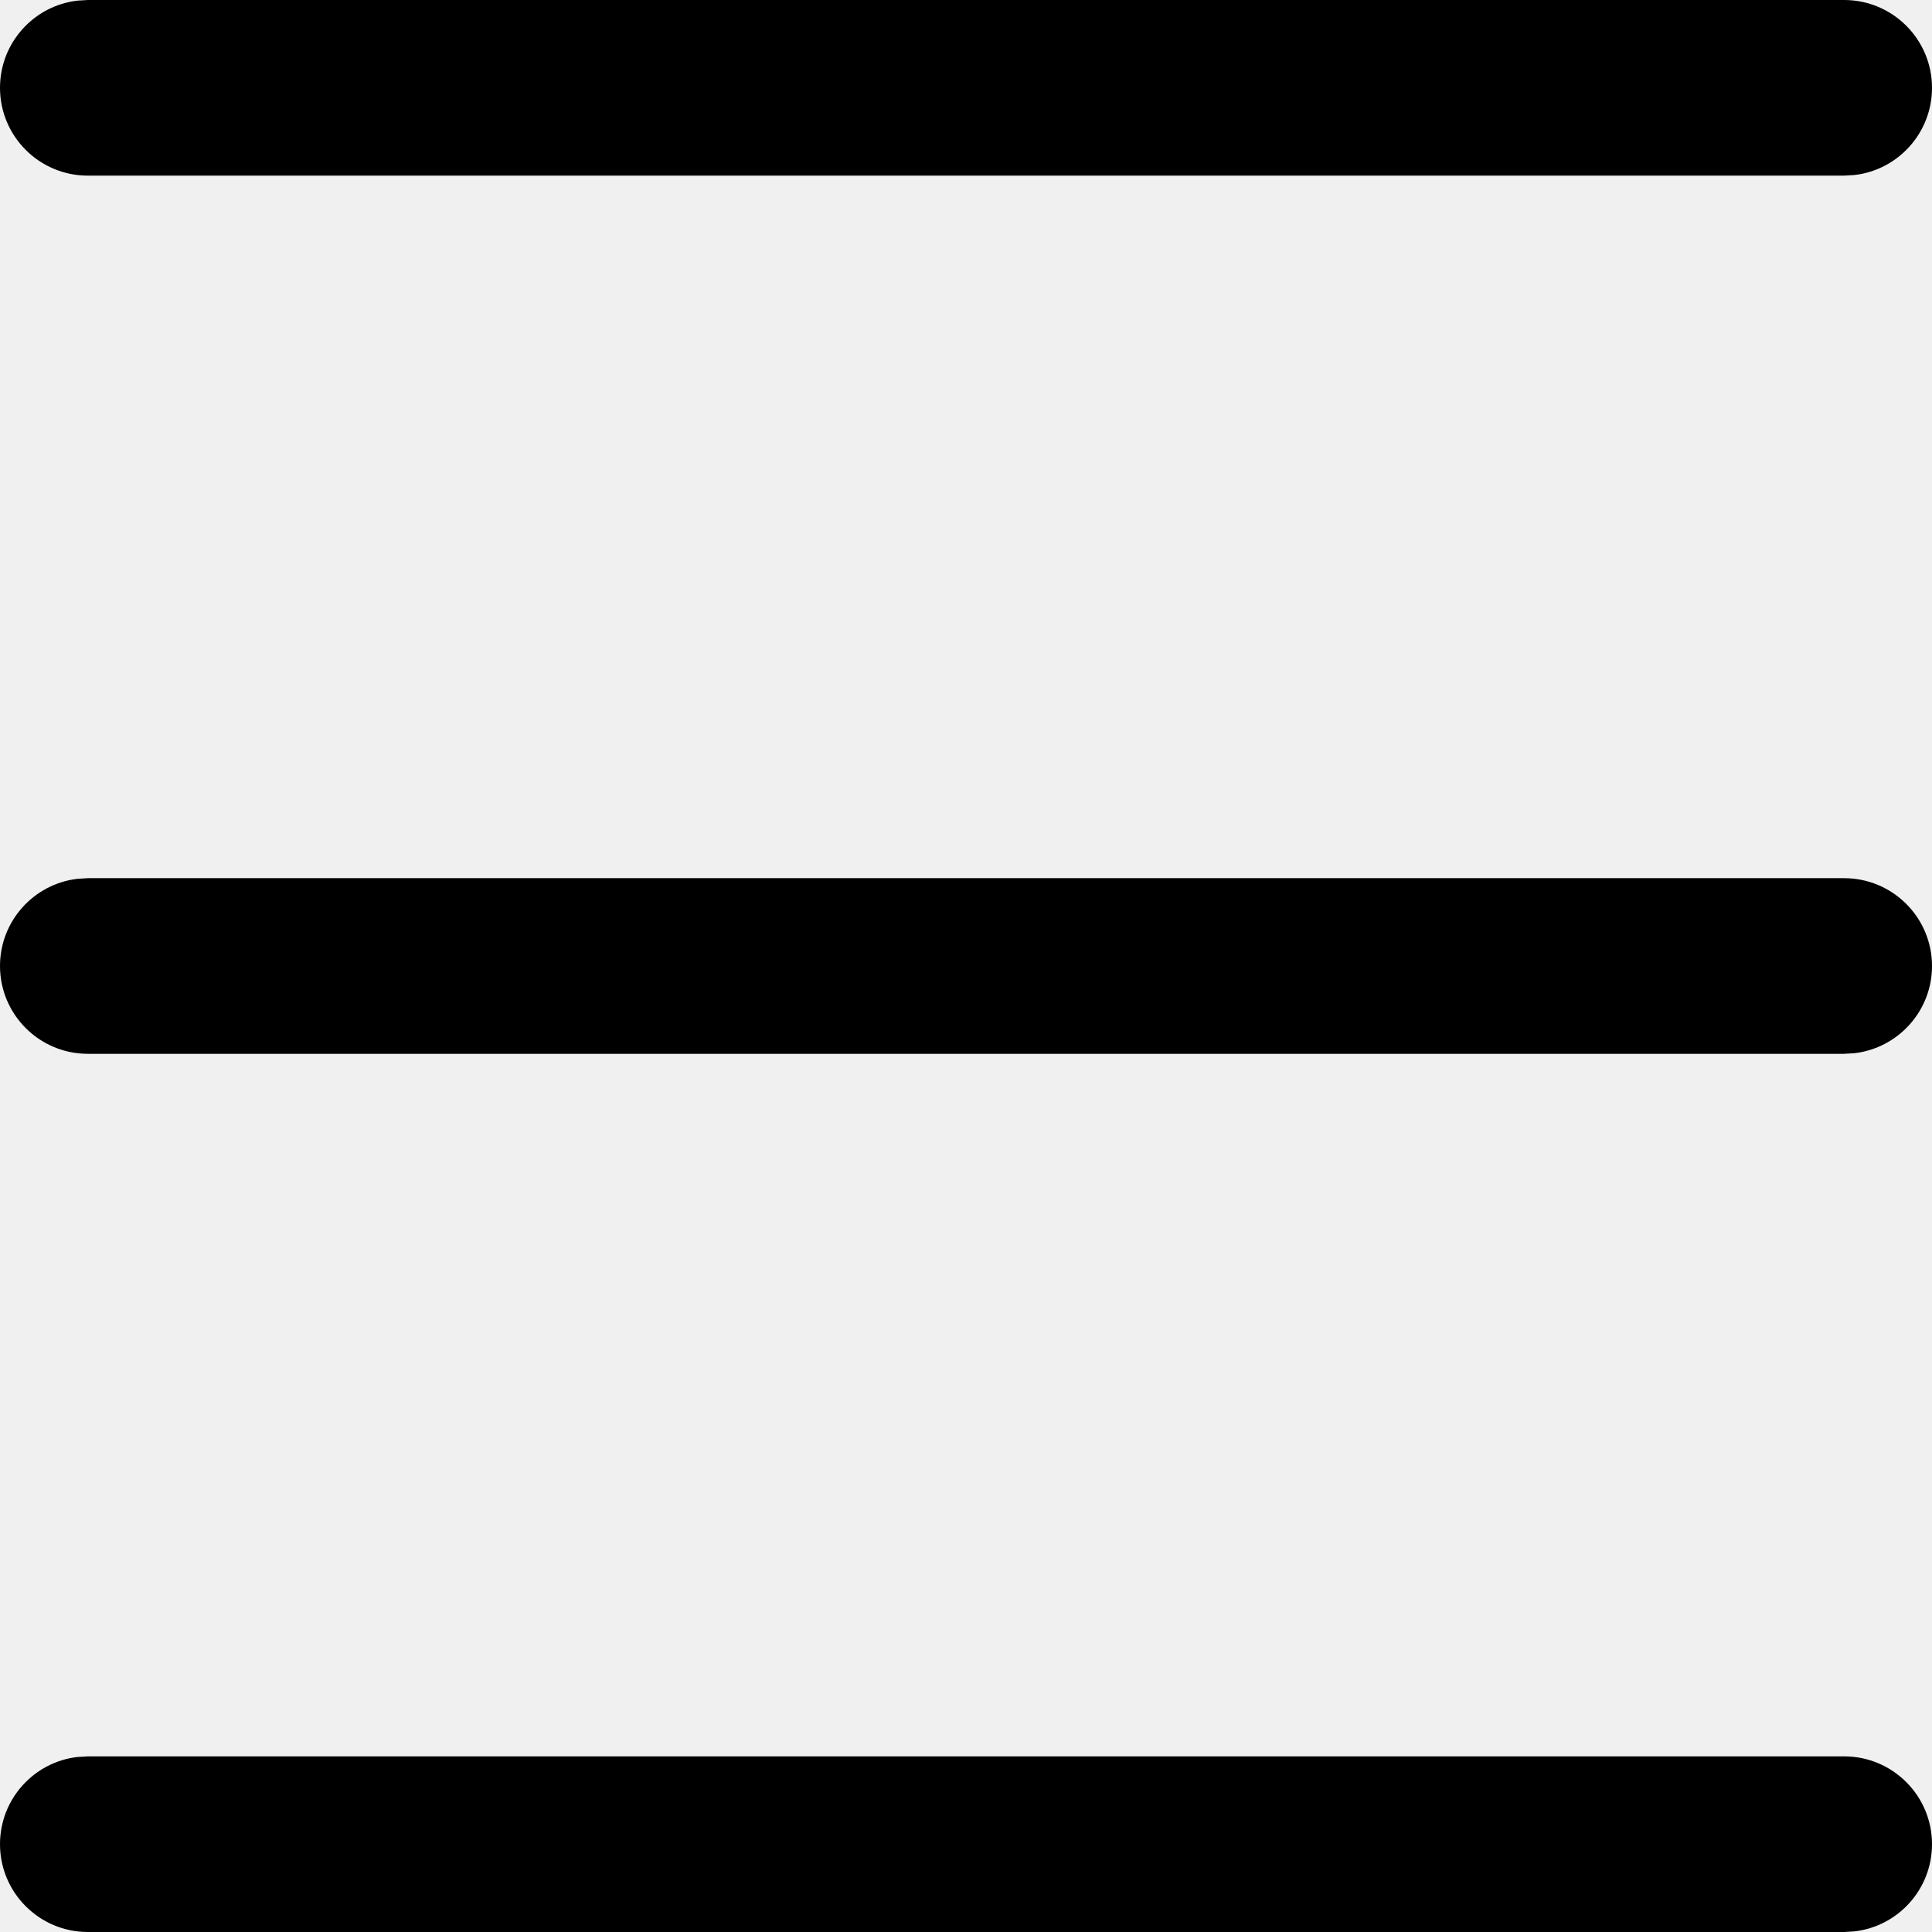
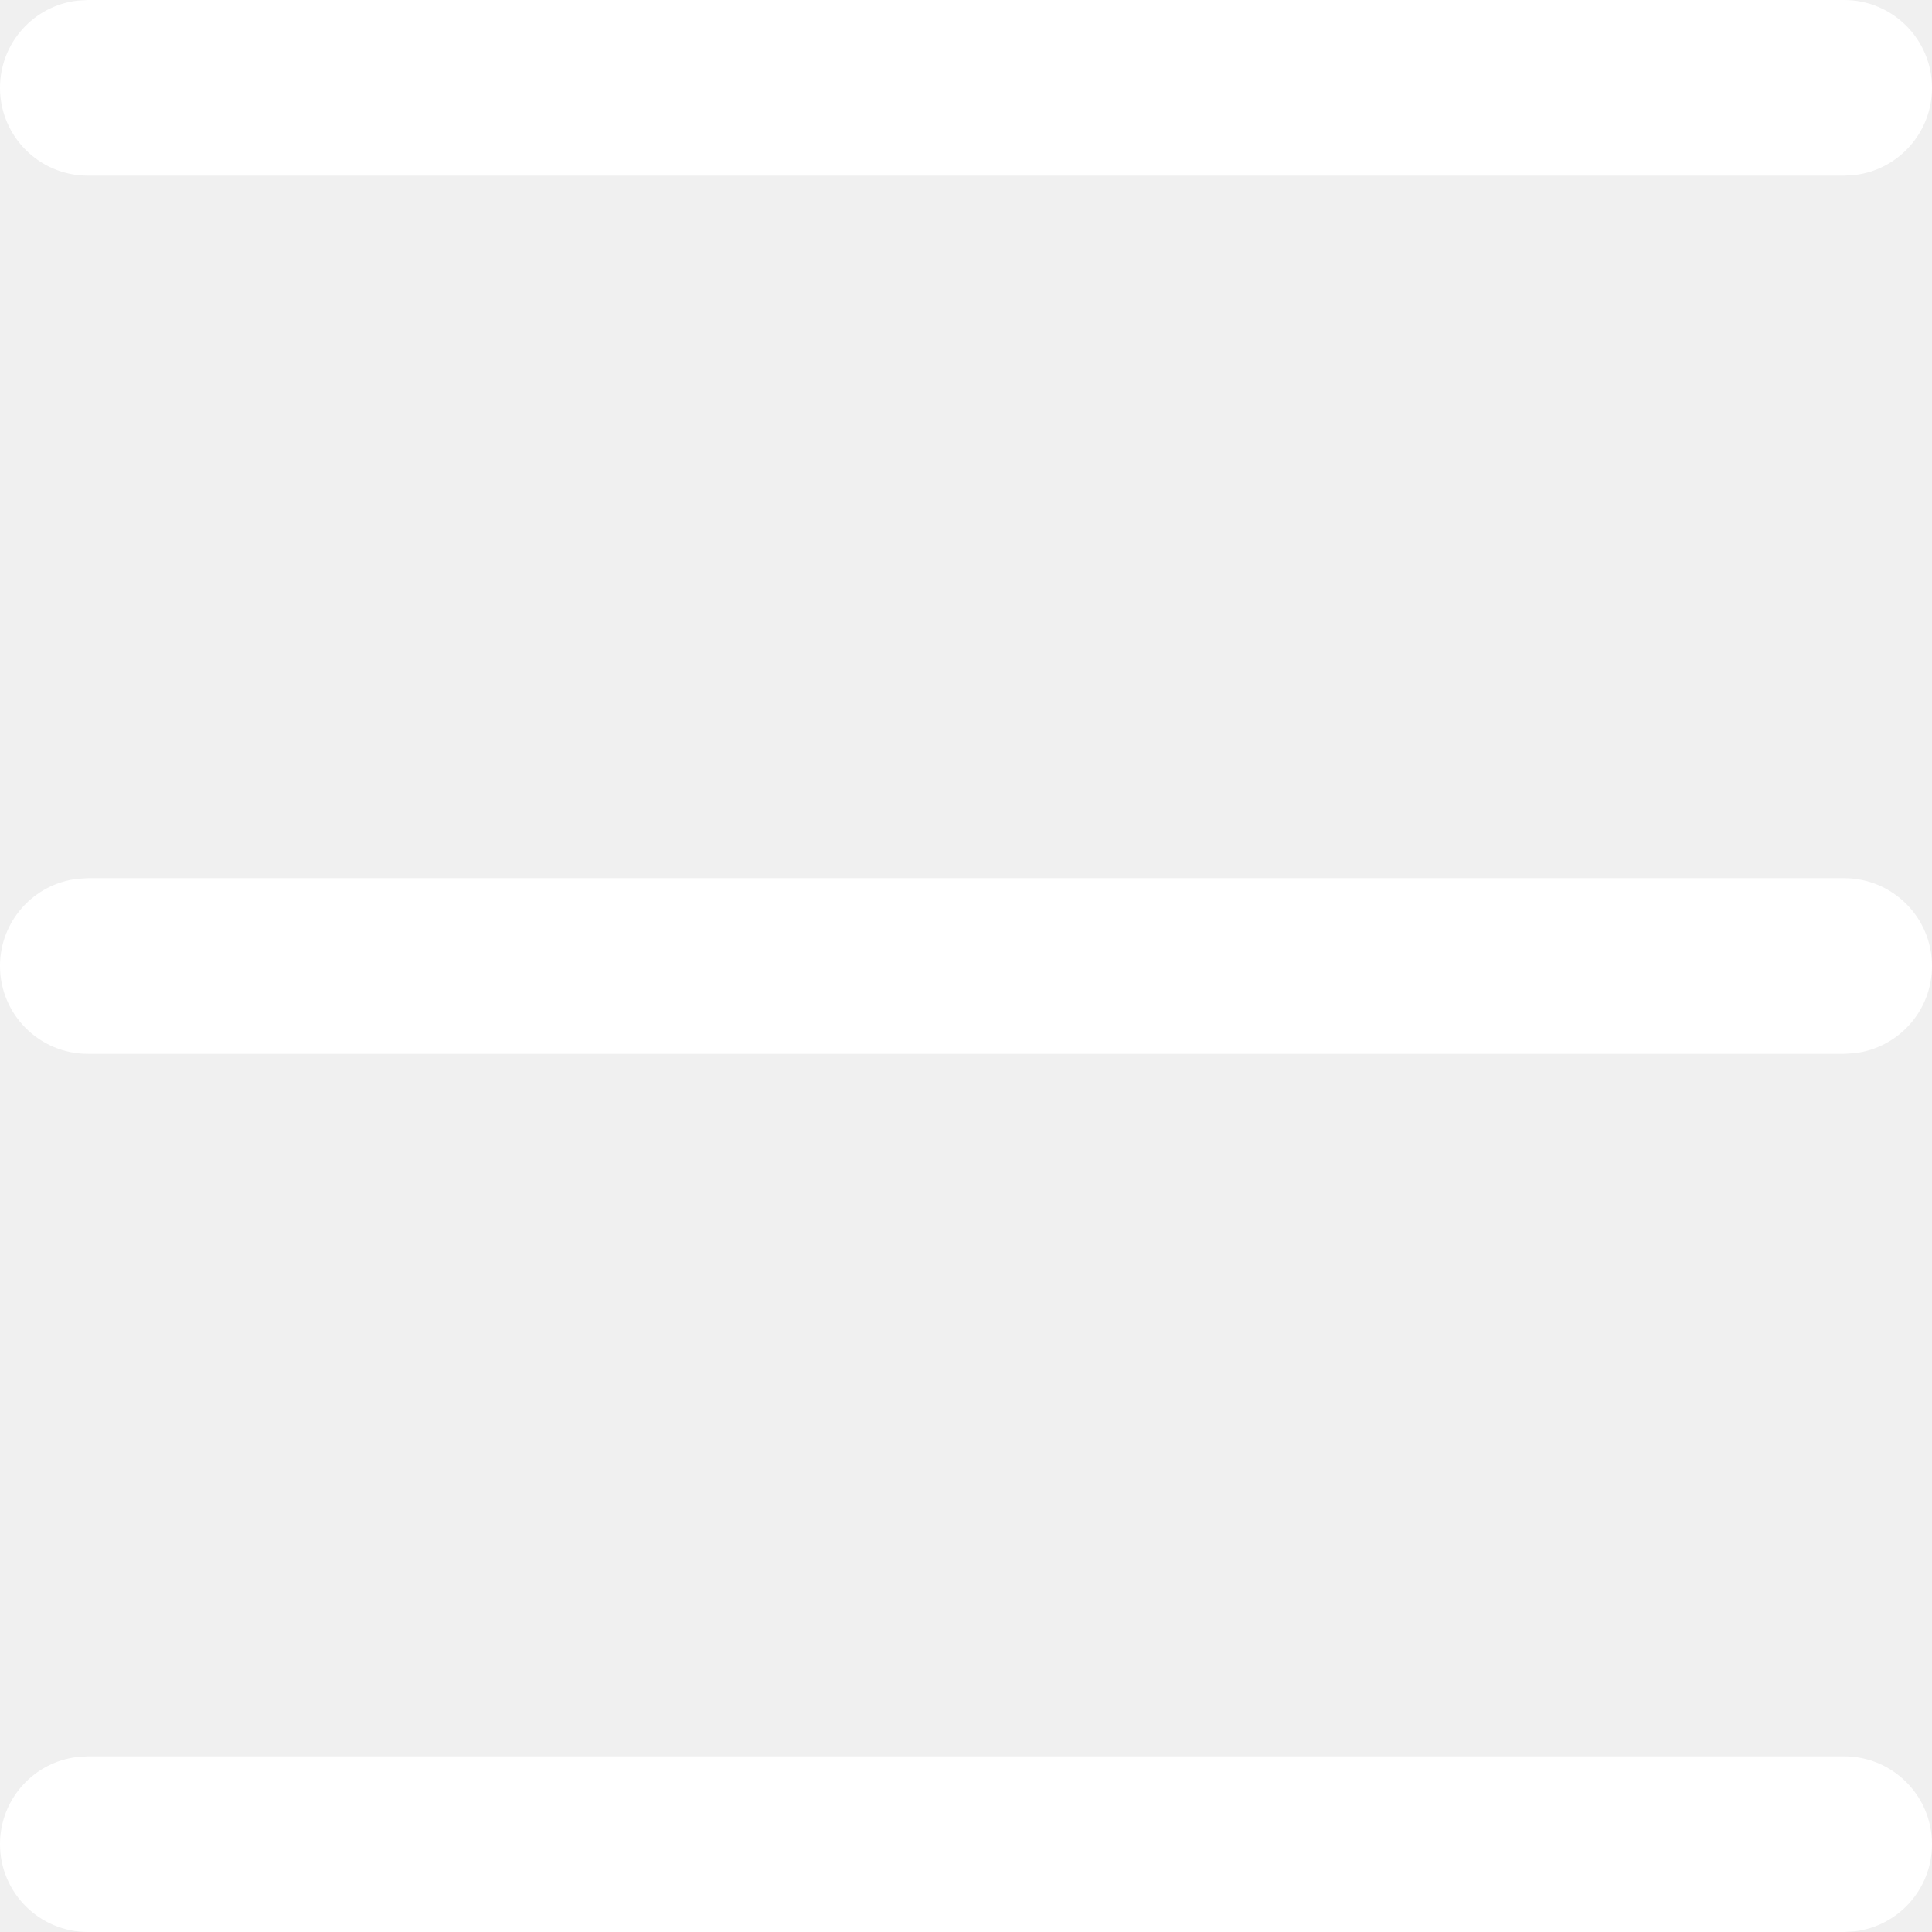
<svg xmlns="http://www.w3.org/2000/svg" width="22" height="22" viewBox="0 0 22 22" fill="none">
  <g id="hamburger">
-     <path id="Combined Shape" fill-rule="evenodd" clip-rule="evenodd" d="M21 0C21.552 0 22 0.448 22 1C22 1.513 21.614 1.936 21.117 1.993L21 2H1C0.448 2 0 1.552 0 1C0 0.487 0.386 0.064 0.883 0.007L1 0H21ZM21 10C21.552 10 22 10.448 22 11C22 11.513 21.614 11.935 21.117 11.993L21 12H1C0.448 12 0 11.552 0 11C0 10.487 0.386 10.065 0.883 10.007L1 10H21ZM22 21C22 20.448 21.552 20 21 20H1L0.883 20.007C0.386 20.064 0 20.487 0 21C0 21.552 0.448 22 1 22H21L21.117 21.993C21.614 21.936 22 21.513 22 21Z" fill="black" />
+     <path id="Combined Shape" fill-rule="evenodd" clip-rule="evenodd" d="M21 0C21.552 0 22 0.448 22 1C22 1.513 21.614 1.936 21.117 1.993L21 2H1C0.448 2 0 1.552 0 1C0 0.487 0.386 0.064 0.883 0.007L1 0H21ZM21 10C21.552 10 22 10.448 22 11C22 11.513 21.614 11.935 21.117 11.993L21 12H1C0.448 12 0 11.552 0 11C0 10.487 0.386 10.065 0.883 10.007L1 10H21ZM22 21C22 20.448 21.552 20 21 20H1L0.883 20.007C0.386 20.064 0 20.487 0 21C0 21.552 0.448 22 1 22H21L21.117 21.993C21.614 21.936 22 21.513 22 21Z" fill="white" />
  </g>
</svg>
